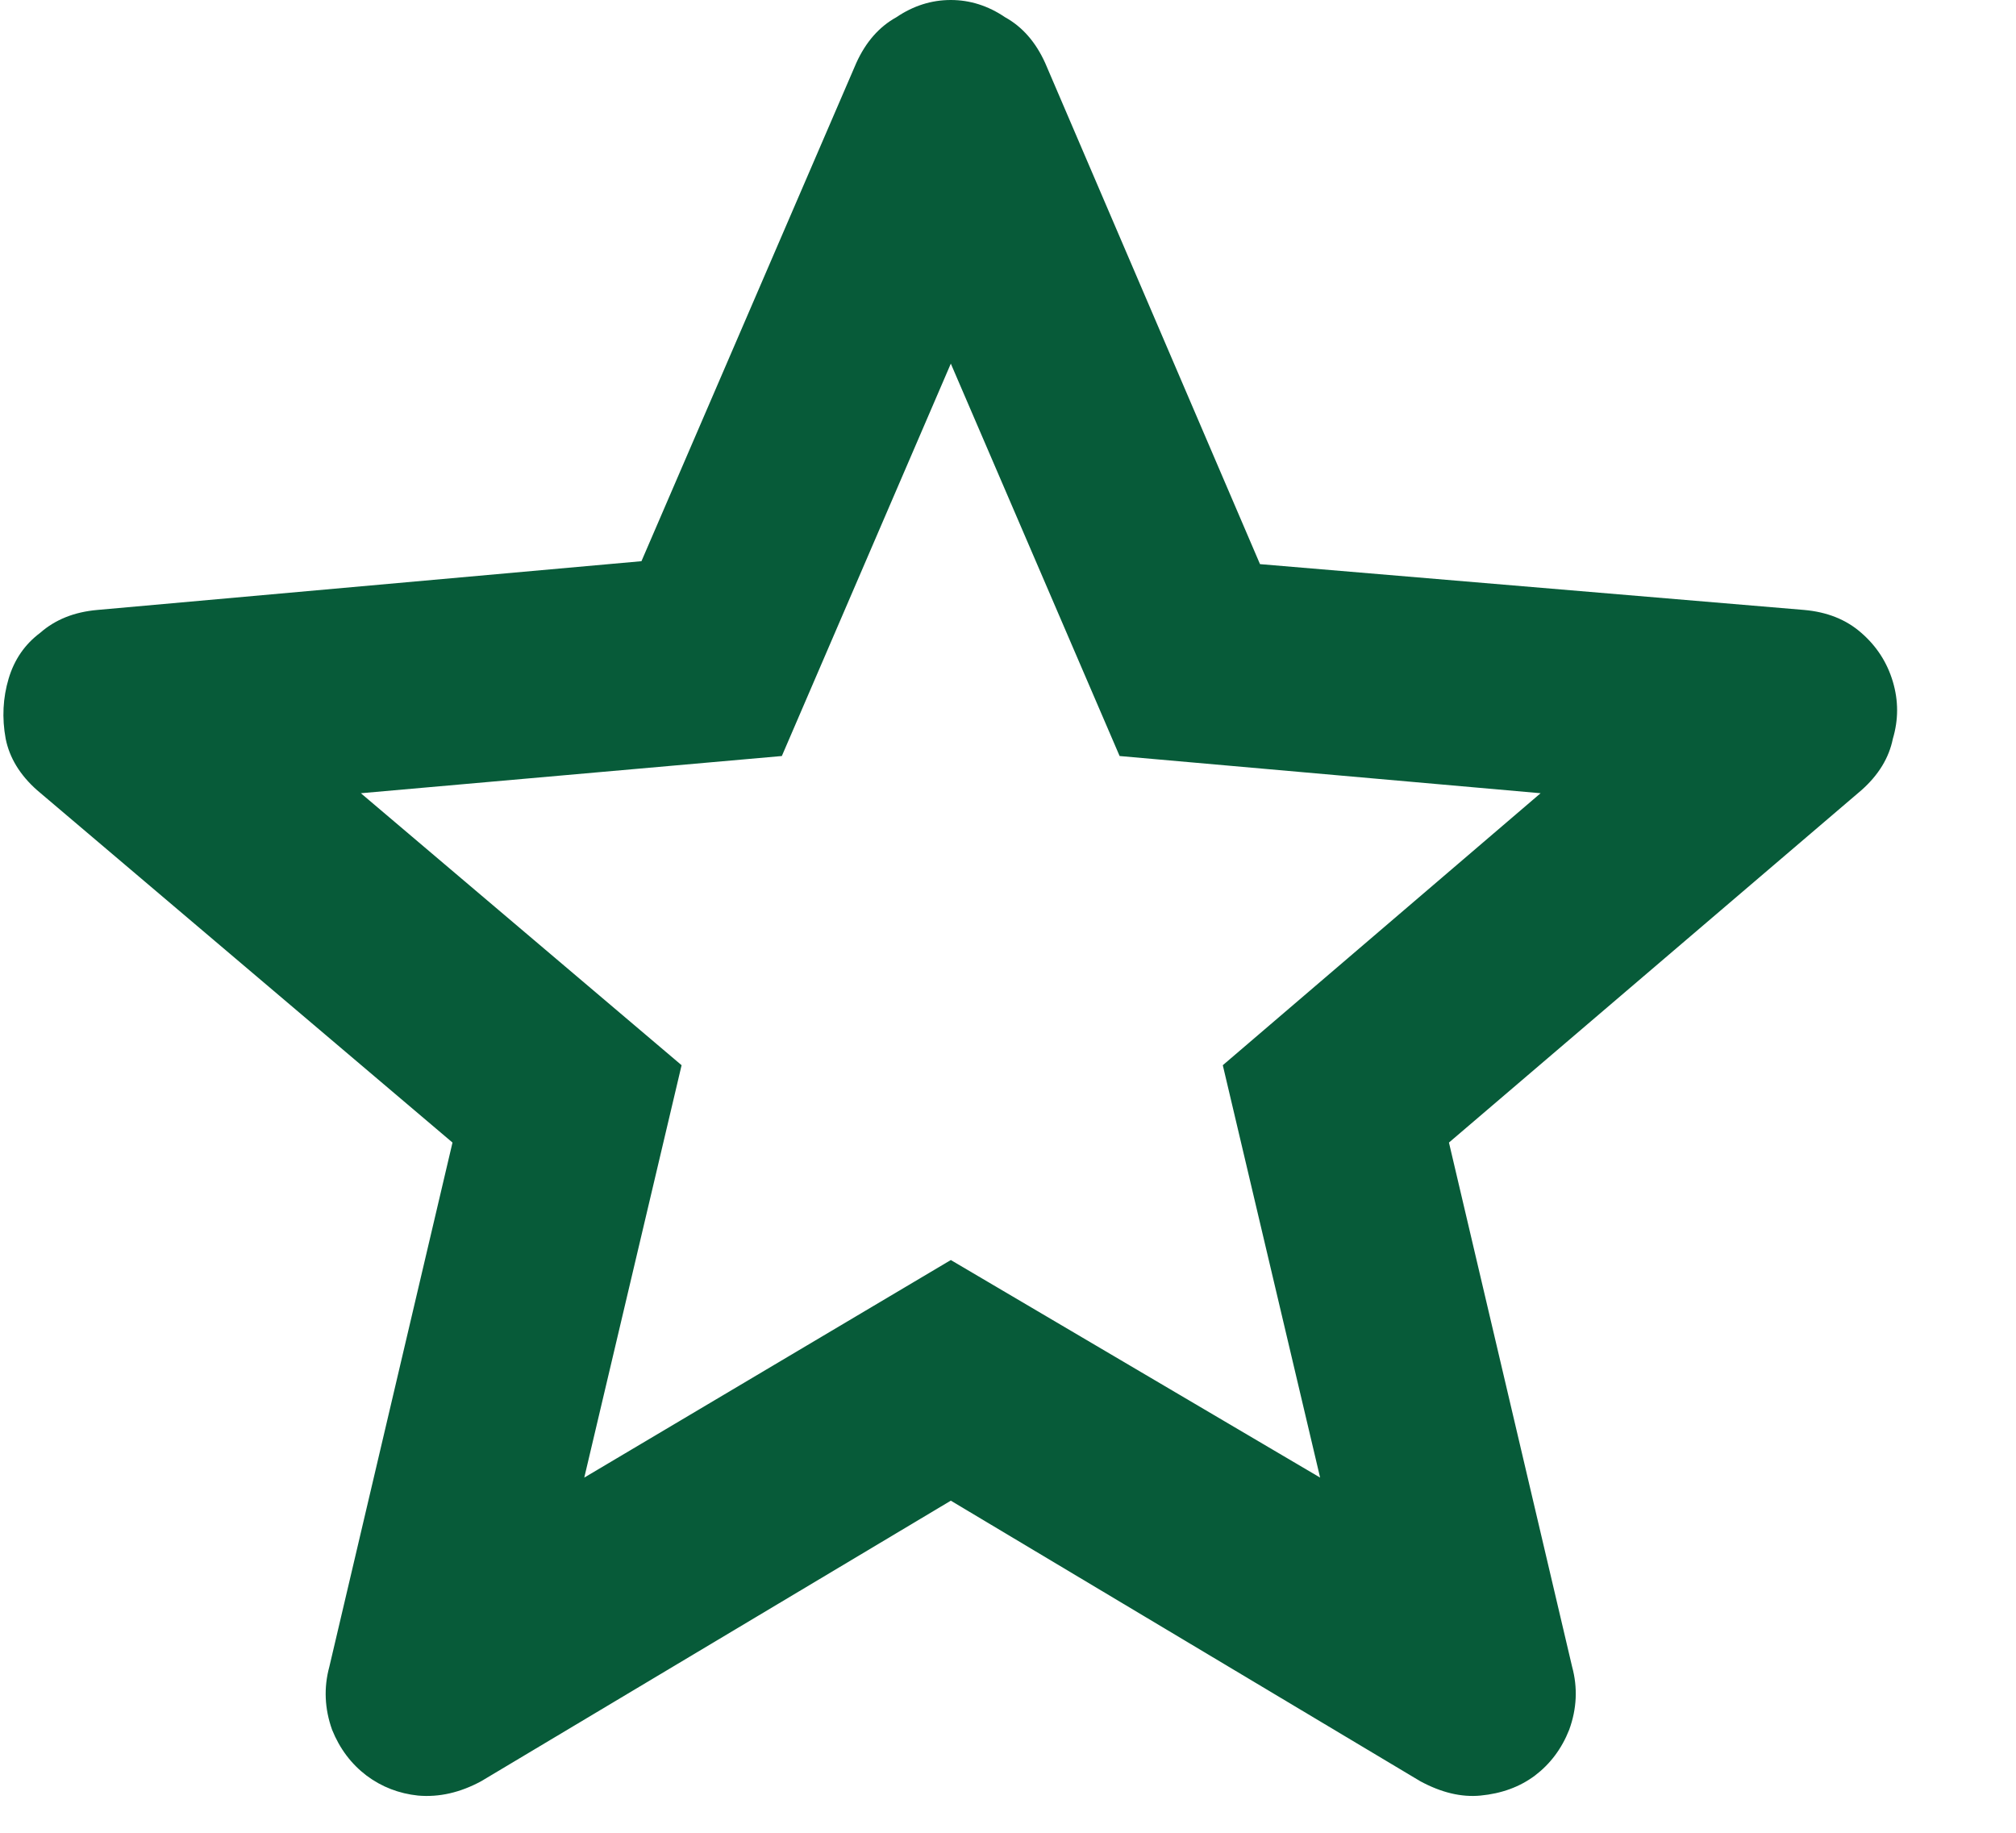
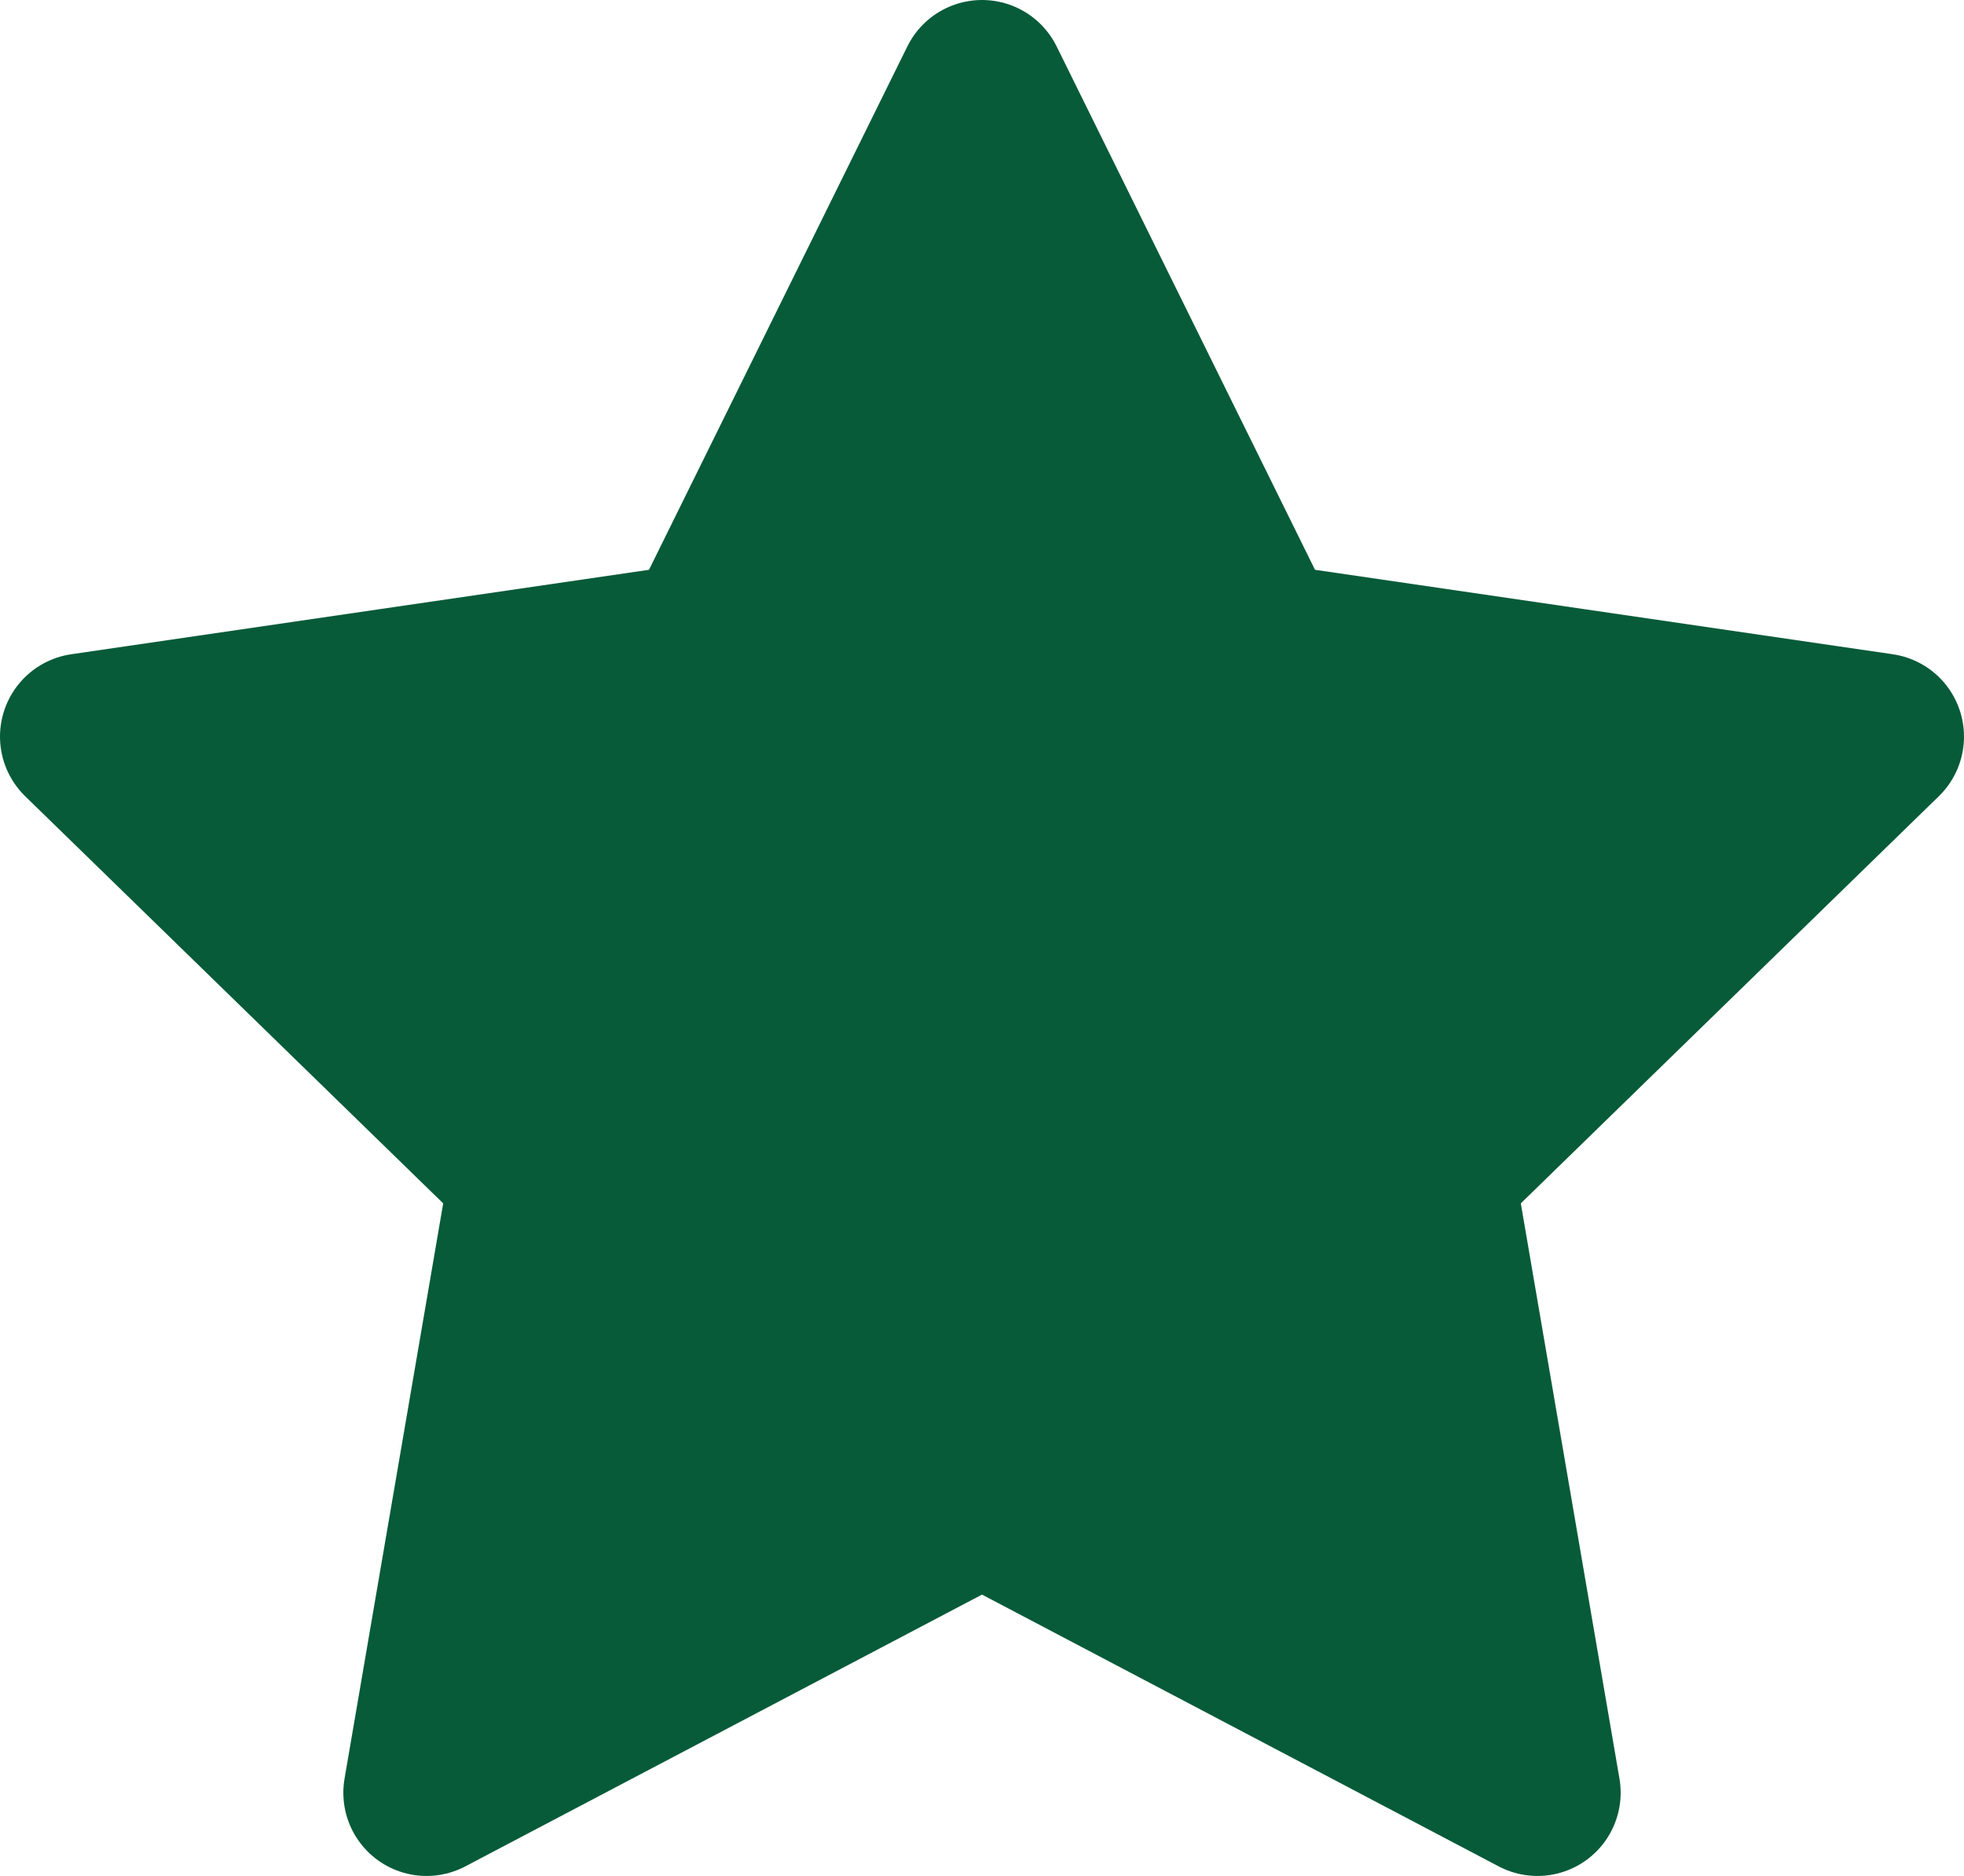
- <svg xmlns="http://www.w3.org/2000/svg" width="11" height="10" viewBox="0 0 11 10" fill="none">
-   <path d="M3.188 8.062L5.188 6.875L7.203 8.062L6.672 5.812L8.406 4.328L6.109 4.125L5.188 1.984L4.266 4.125L1.969 4.328L3.719 5.812L3.188 8.062ZM5.188 8.188L2.625 9.719C2.51 9.781 2.396 9.807 2.281 9.797C2.177 9.786 2.083 9.75 2 9.688C1.917 9.625 1.854 9.542 1.812 9.438C1.771 9.323 1.766 9.208 1.797 9.094L2.469 6.234L0.203 4.312C0.109 4.229 0.052 4.135 0.031 4.031C0.01 3.917 0.016 3.807 0.047 3.703C0.078 3.599 0.135 3.516 0.219 3.453C0.302 3.38 0.406 3.339 0.531 3.328L3.5 3.062L4.672 0.344C4.724 0.229 4.797 0.146 4.891 0.094C4.984 0.031 5.083 -2.38419e-07 5.188 -2.38419e-07C5.292 -2.38419e-07 5.391 0.031 5.484 0.094C5.578 0.146 5.651 0.229 5.703 0.344L6.875 3.078L9.844 3.328C9.969 3.339 10.073 3.38 10.156 3.453C10.24 3.526 10.297 3.615 10.328 3.719C10.359 3.823 10.359 3.927 10.328 4.031C10.307 4.135 10.25 4.229 10.156 4.312L7.906 6.234L8.578 9.094C8.609 9.208 8.604 9.323 8.562 9.438C8.521 9.542 8.458 9.625 8.375 9.688C8.292 9.75 8.193 9.786 8.078 9.797C7.974 9.807 7.865 9.781 7.75 9.719L5.188 8.188Z" fill="#075B39" />
+ <svg xmlns="http://www.w3.org/2000/svg" width="14.278" height="13.638" viewBox="0 0 14.278 13.638" fill="none">
+   <path id="Icon" d="M7.139 0.605L9.158 4.695L13.673 5.355L10.406 8.537L11.177 13.033L7.139 10.909L3.101 13.033L3.872 8.537L0.605 5.355L5.12 4.695L7.139 0.605Z" fill="#075B39" stroke="#075B39" stroke-width="1.21" stroke-linecap="round" stroke-linejoin="round" />
</svg>
